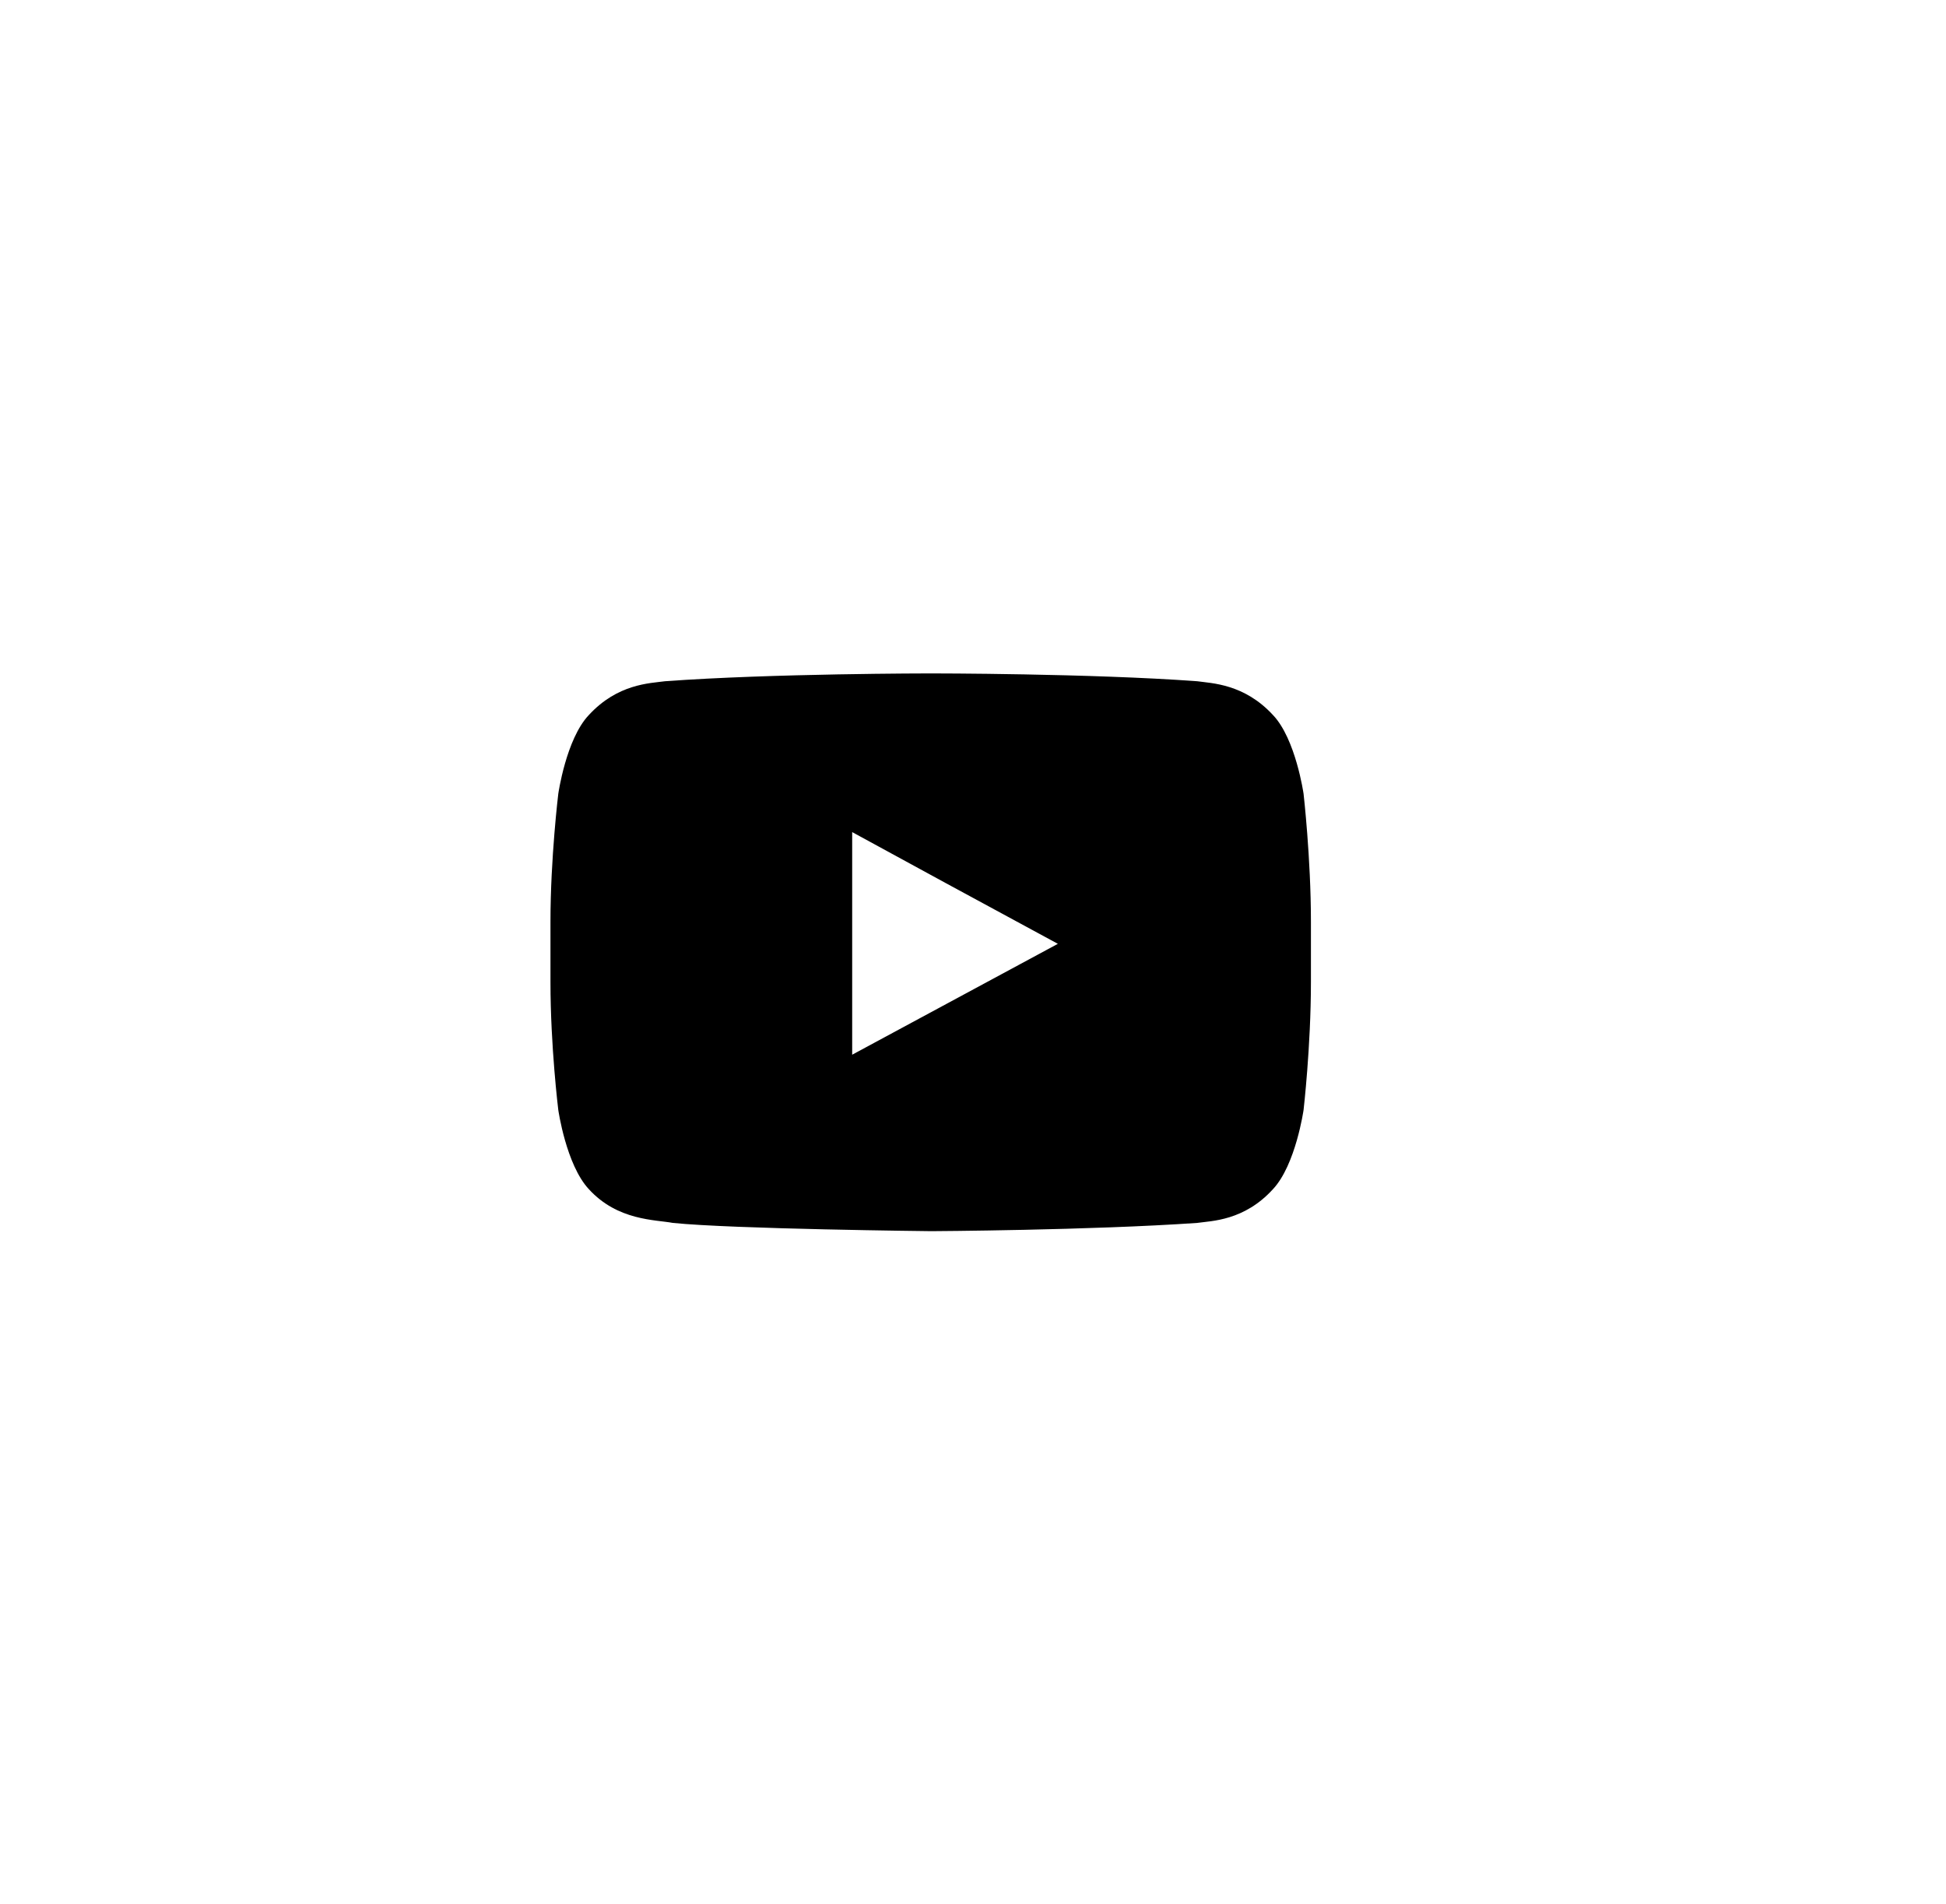
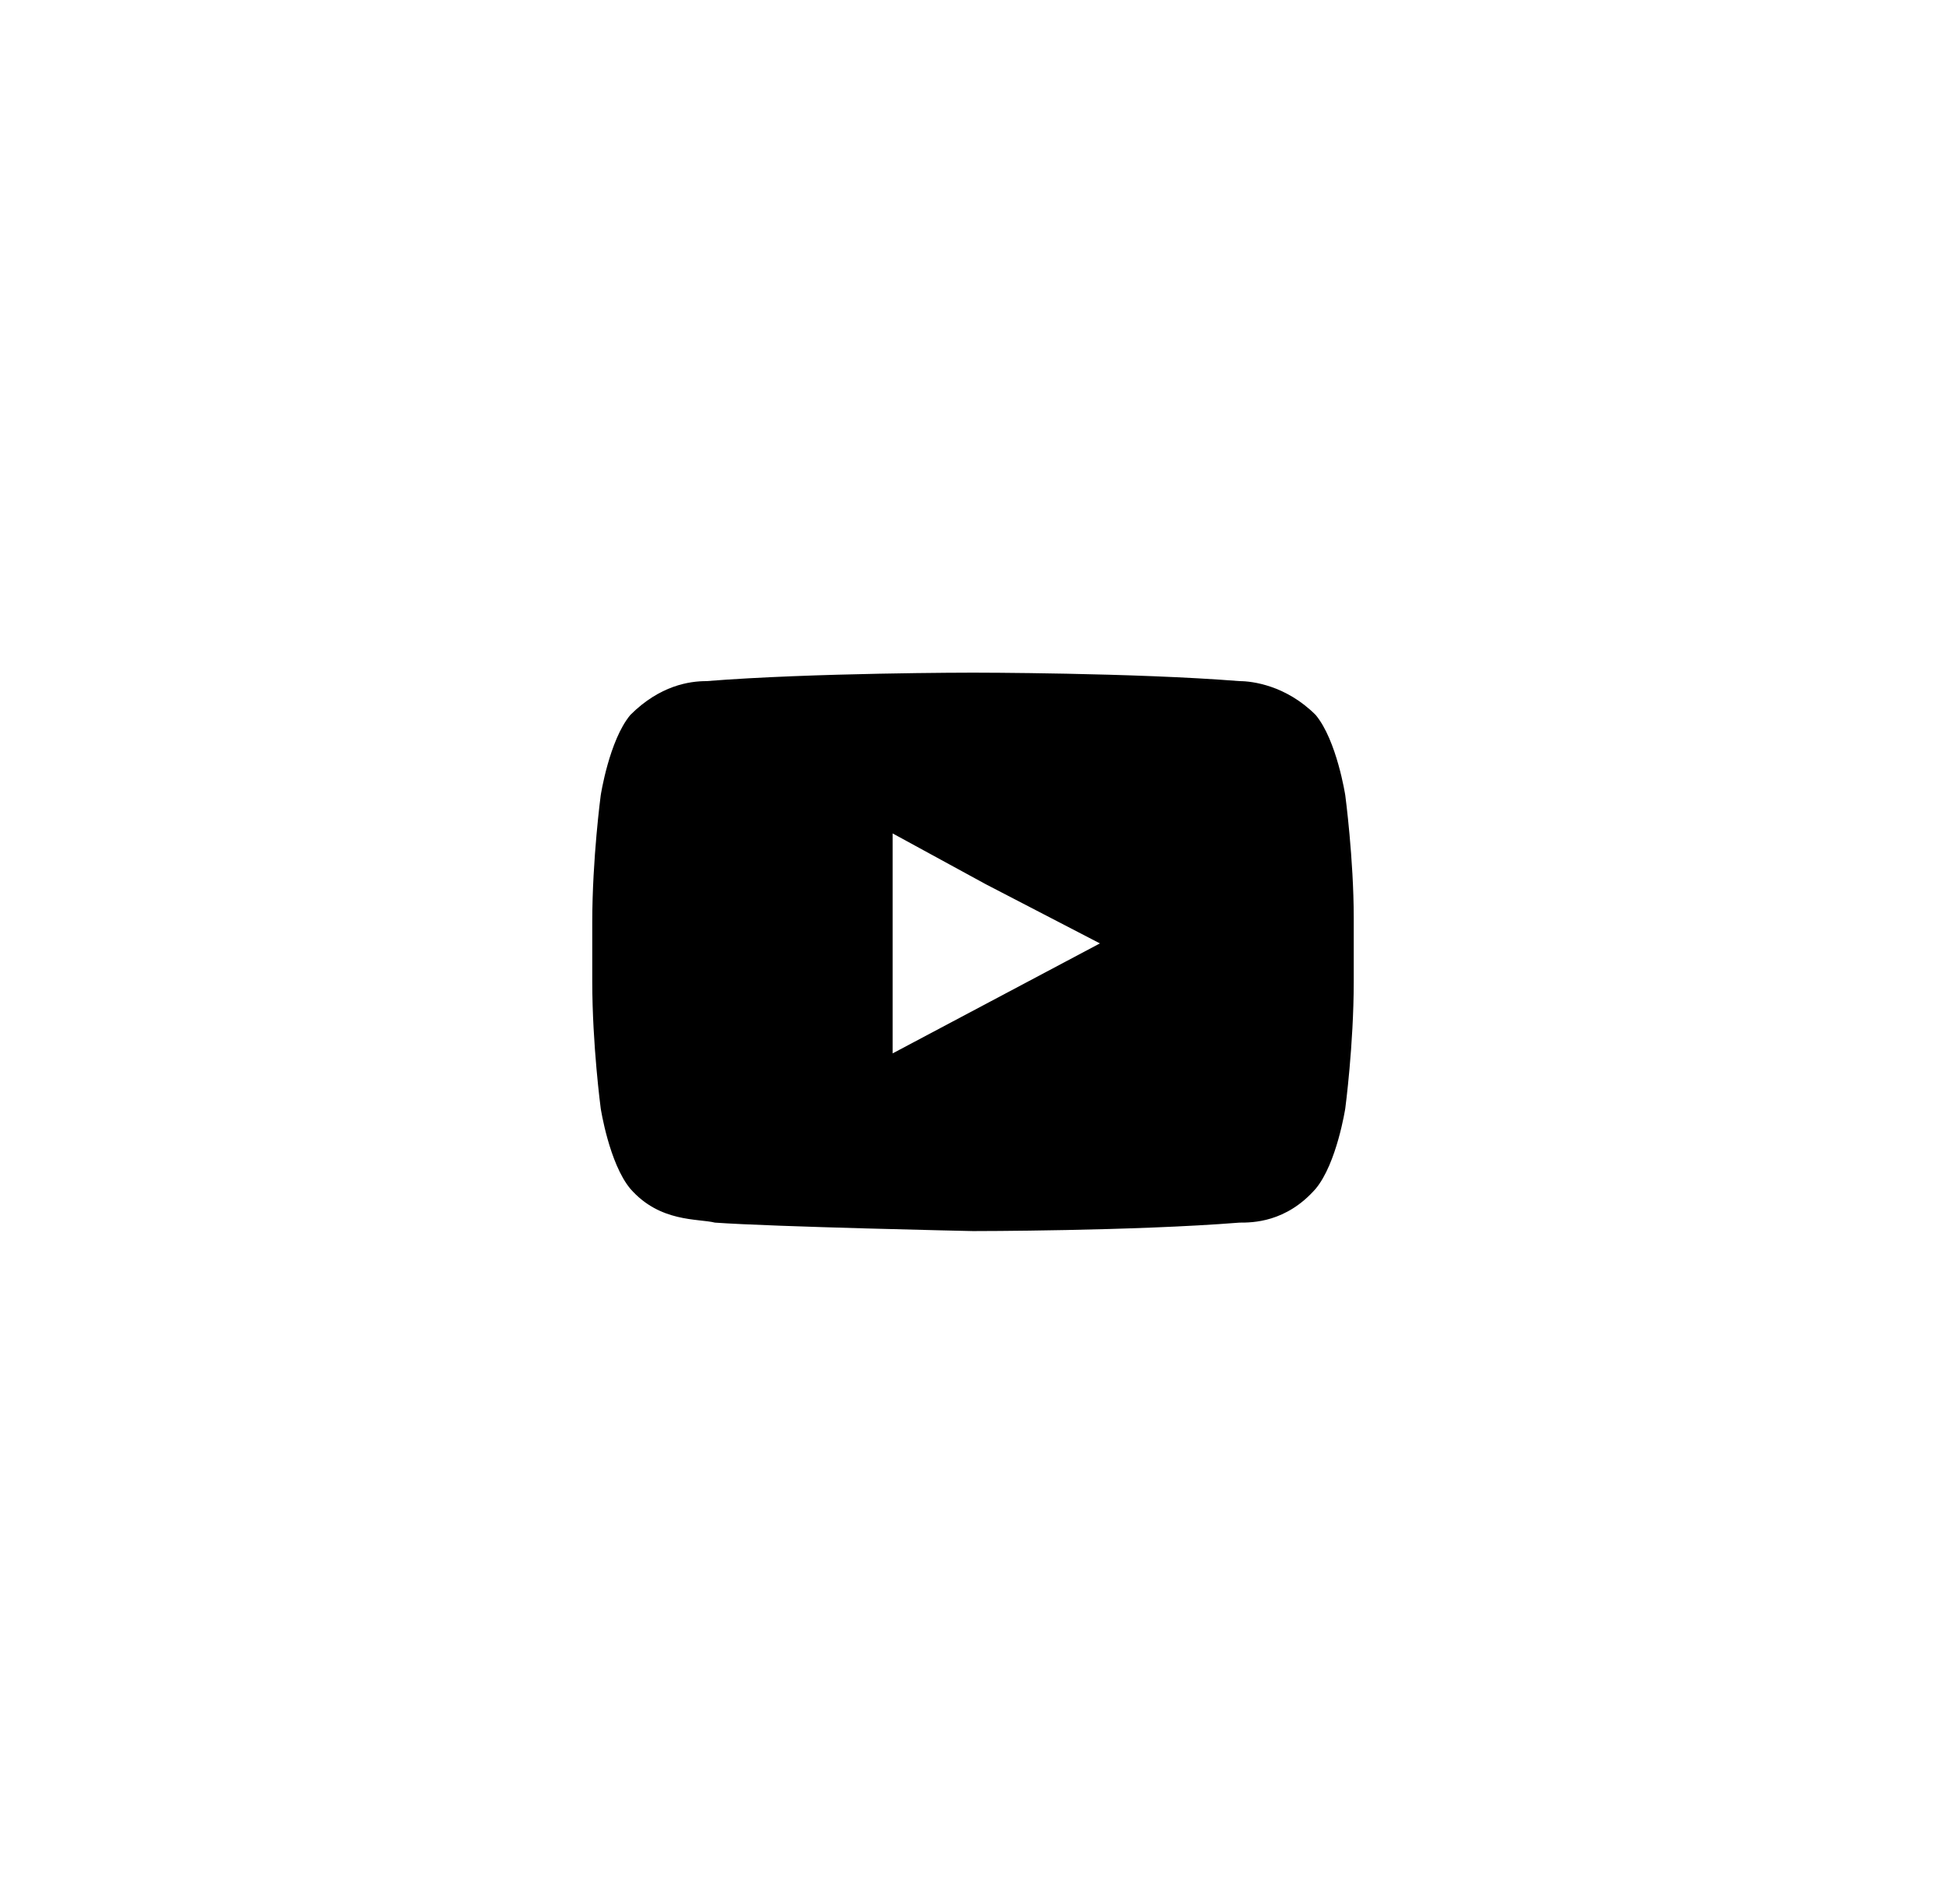
- <svg xmlns="http://www.w3.org/2000/svg" width="46px" height="45px" viewBox="0 0 46 45" version="1.1">
-   <path d="M25.006,22.31 L20.144,24.931 L20.144,20.897 L20.144,19.669 L22.346,20.869 L25.006,22.31 Z M30.814,18.763 C30.814,18.763 30.629,17.467 30.092,16.903 C29.41,16.162 28.641,16.152 28.3,16.103 C25.786,15.918 22.015,15.918 22.015,15.918 L21.995,15.918 C21.995,15.918 18.235,15.918 15.72,16.103 C15.36,16.152 14.6,16.162 13.918,16.903 C13.382,17.467 13.197,18.763 13.197,18.763 C13.197,18.763 13.012,20.284 13.012,21.784 L13.012,21.979 L13.012,23.216 C13.012,24.736 13.197,26.237 13.197,26.237 C13.197,26.237 13.382,27.533 13.918,28.108 C14.6,28.858 15.496,28.829 15.905,28.907 C17.338,29.053 22.015,29.102 22.015,29.102 C22.015,29.102 25.786,29.082 28.3,28.907 C28.641,28.858 29.41,28.858 30.092,28.108 C30.629,27.533 30.814,26.237 30.814,26.237 C30.814,26.237 30.988,24.736 30.988,23.216 L30.988,22.057 L30.988,21.784 C30.988,20.284 30.814,18.763 30.814,18.763 Z" />
+ <svg xmlns="http://www.w3.org/2000/svg" version="1.1" id="Layer_1" x="0px" y="0px" viewBox="0 0 46 45" style="enable-background:new 0 0 46 45;" xml:space="preserve">
+   <path d="M26,22.3l-4.9,2.6v-4v-1.2l2.2,1.2L26,22.3z M31.8,18.8c0,0-0.2-1.3-0.7-1.9c-0.7-0.7-1.5-0.8-1.8-0.8  c-2.5-0.2-6.3-0.2-6.3-0.2h0c0,0-3.8,0-6.3,0.2c-0.4,0-1.1,0.1-1.8,0.8c-0.5,0.6-0.7,1.9-0.7,1.9s-0.2,1.5-0.2,3V22v1.2  c0,1.5,0.2,3,0.2,3s0.2,1.3,0.7,1.9c0.7,0.8,1.6,0.7,2,0.8c1.4,0.1,6.1,0.2,6.1,0.2s3.8,0,6.3-0.2c0.3,0,1.1,0,1.8-0.8  c0.5-0.6,0.7-1.9,0.7-1.9s0.2-1.5,0.2-3v-1.2v-0.3C32,20.3,31.8,18.8,31.8,18.8z" />
</svg>
